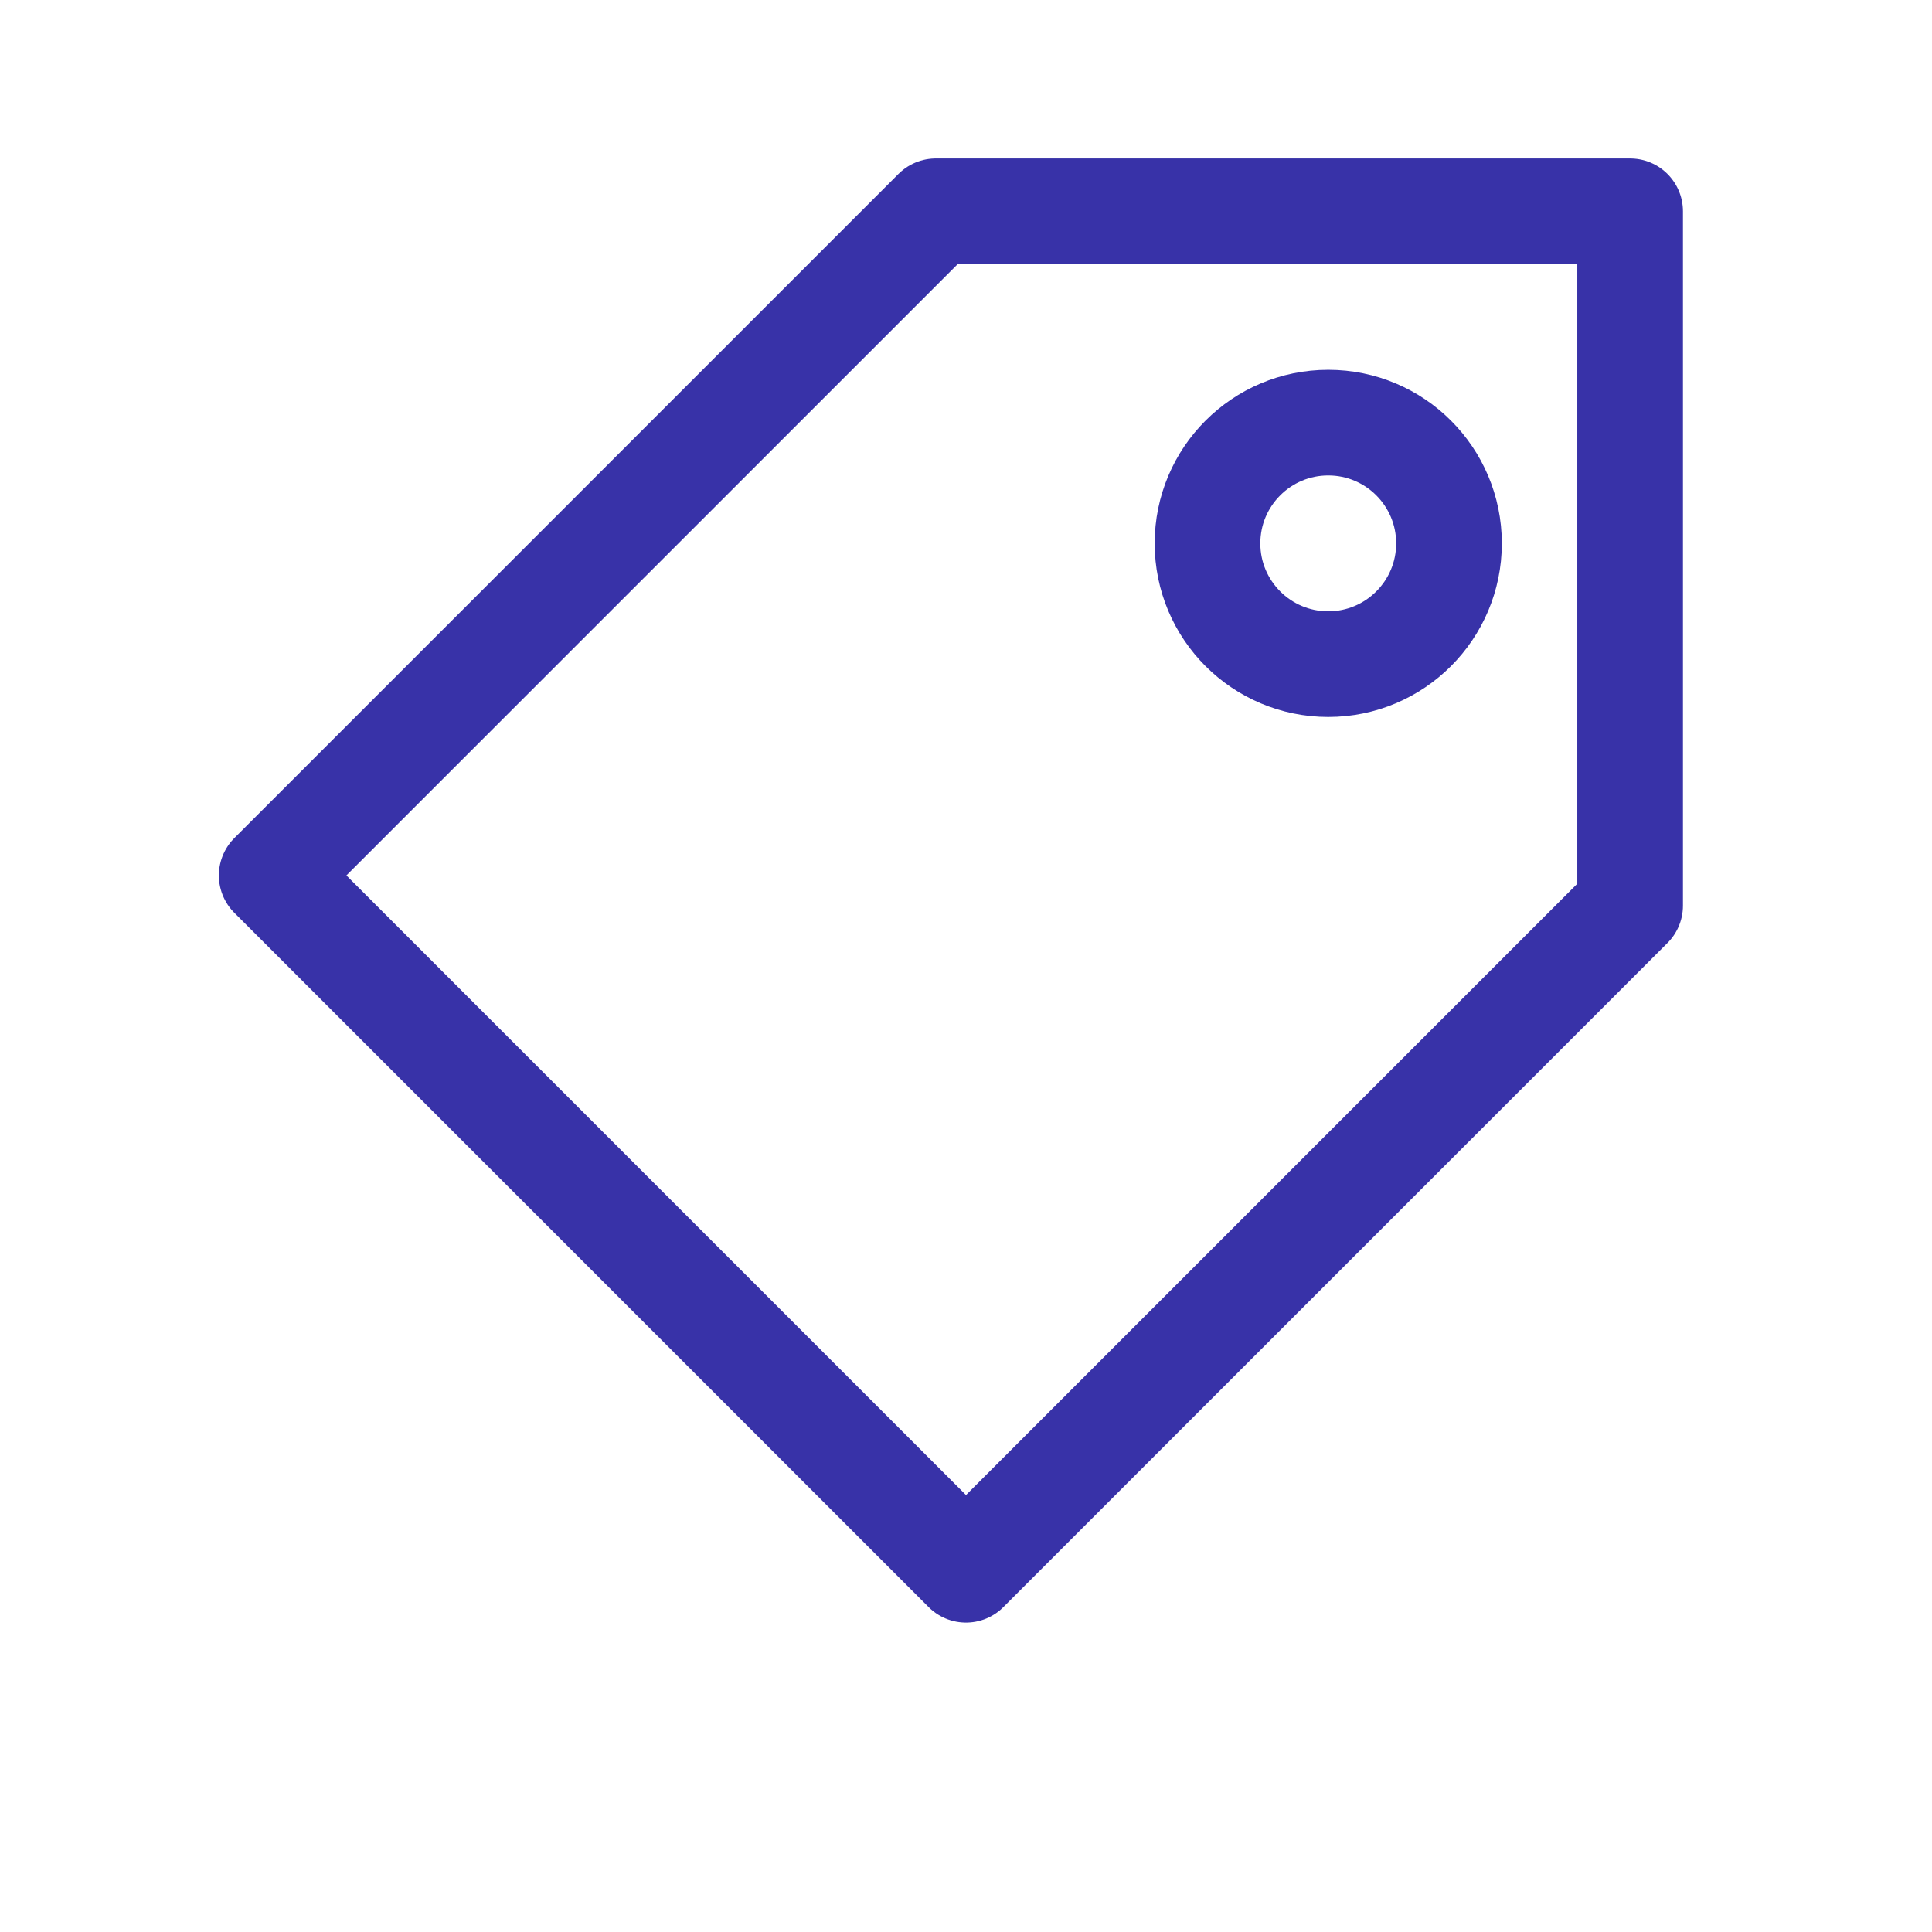
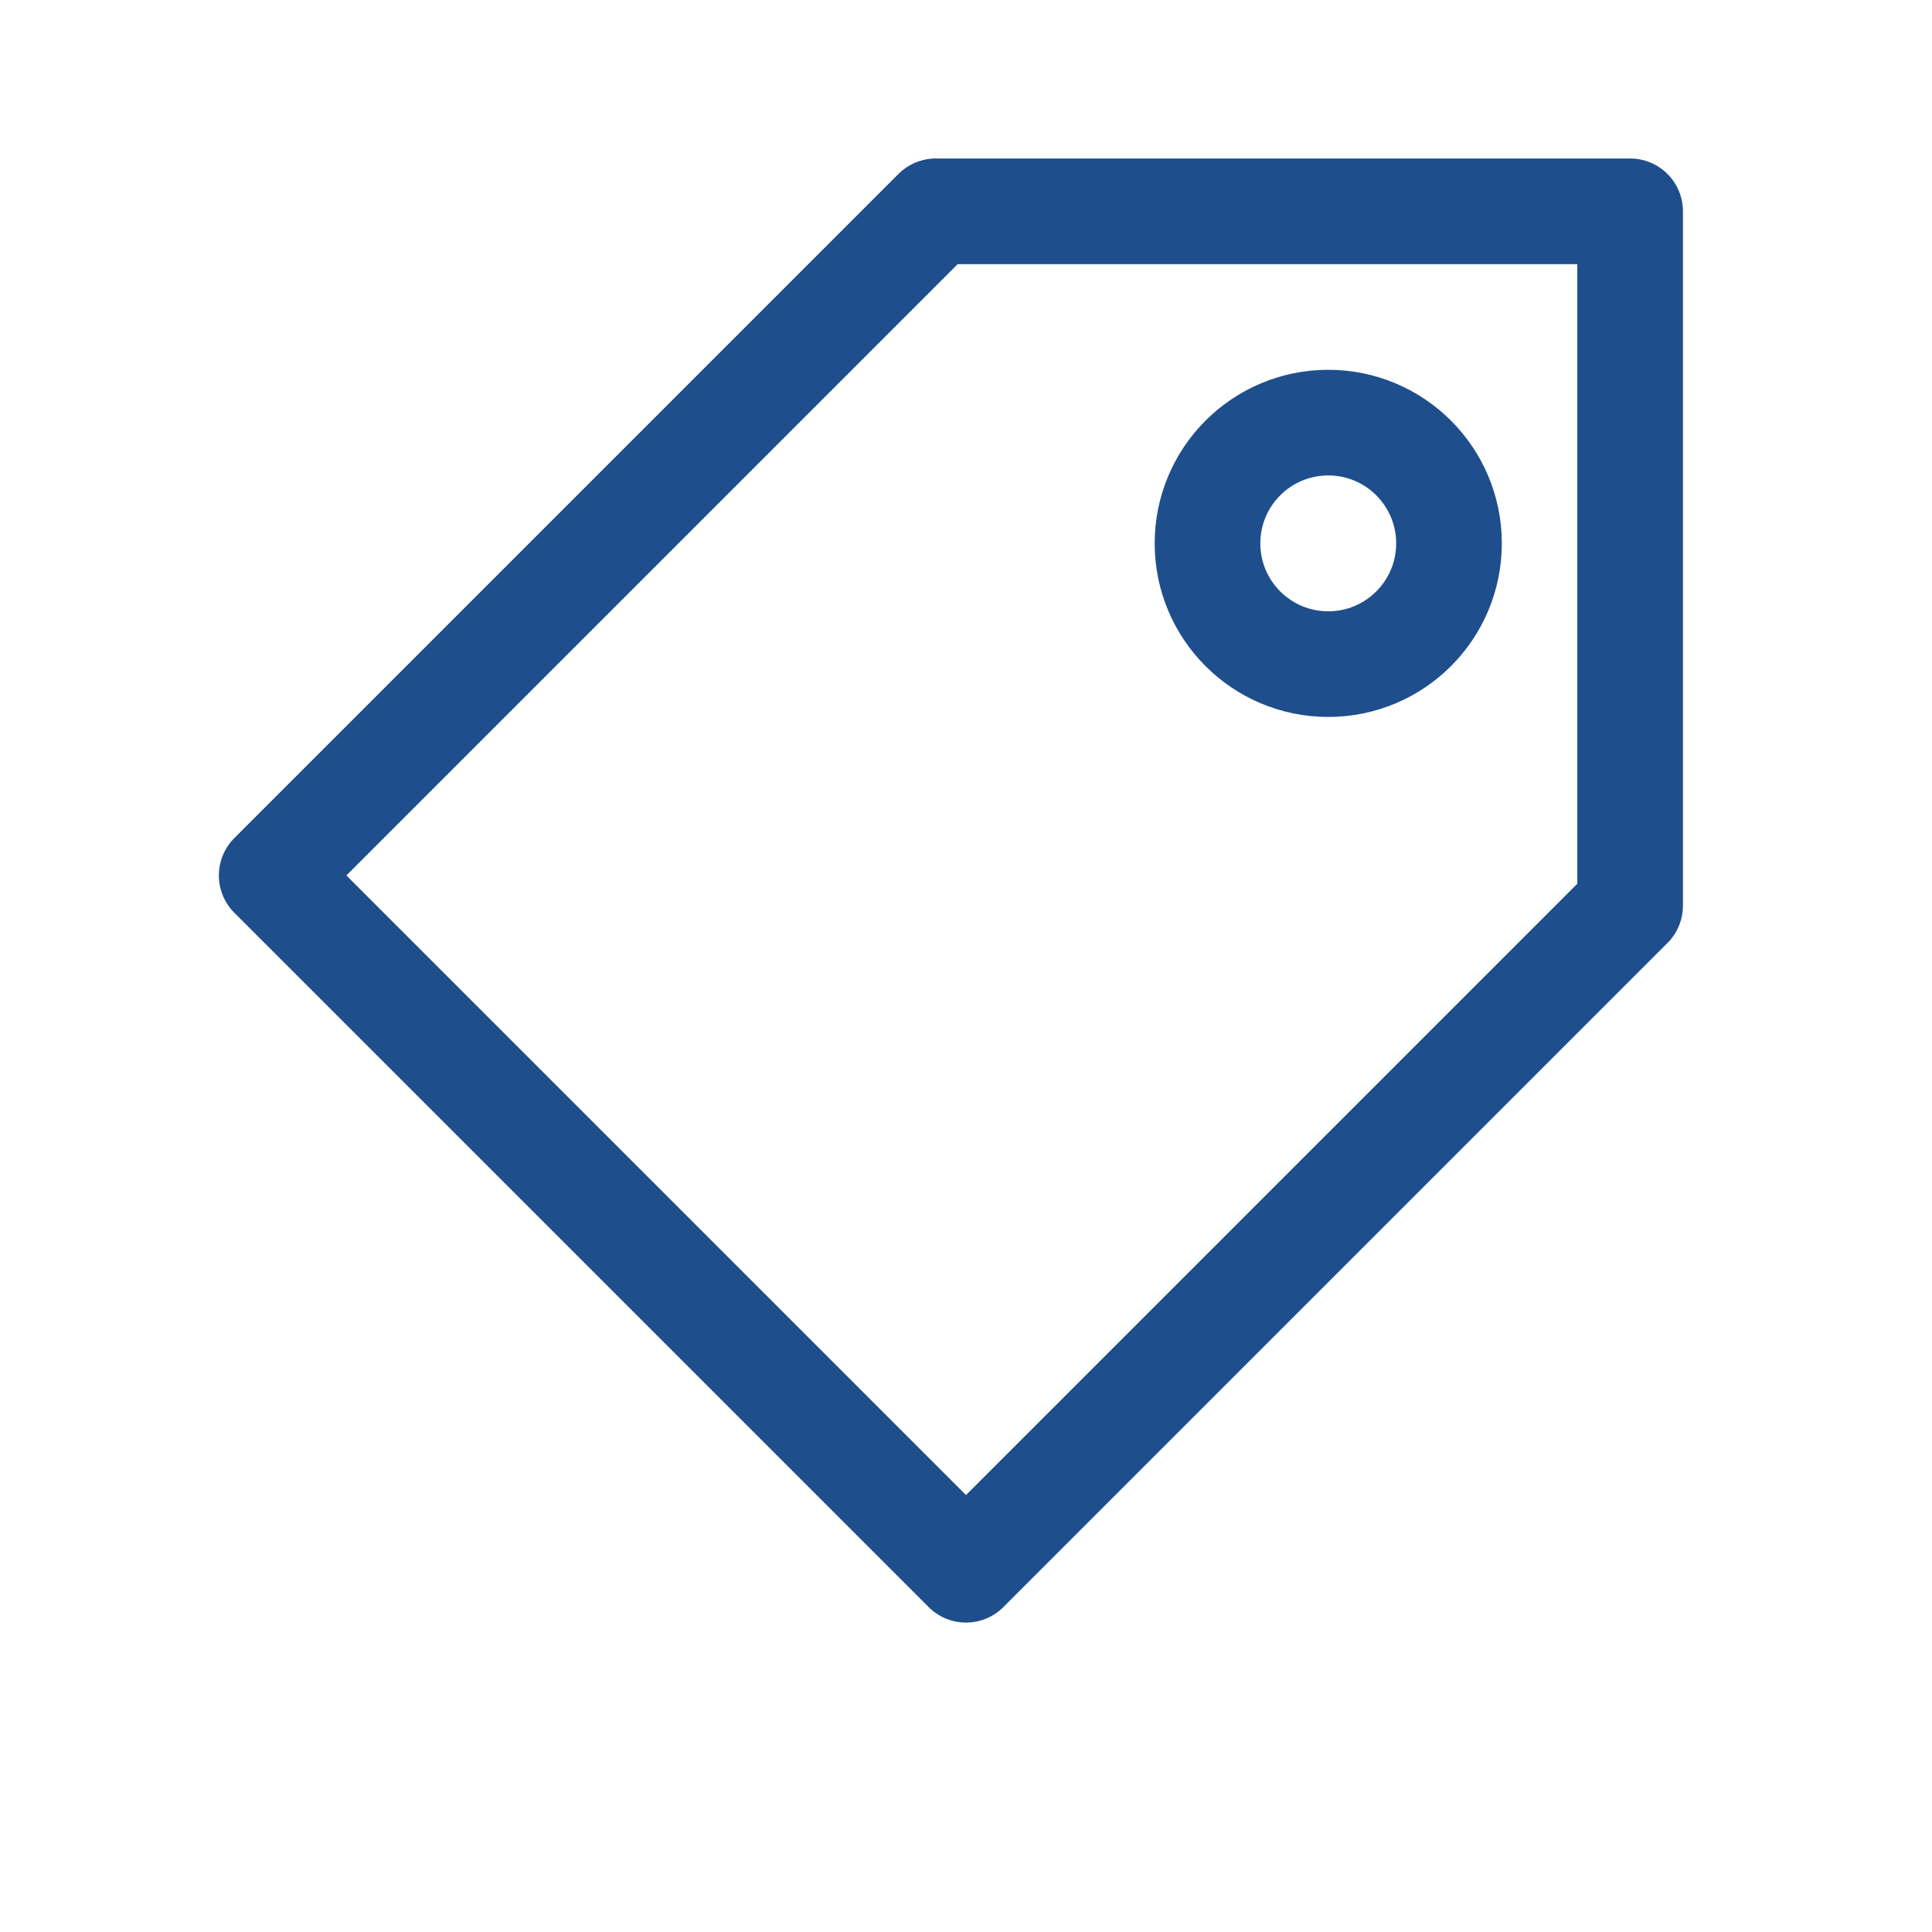
<svg xmlns="http://www.w3.org/2000/svg" viewBox="0 0 64 64">
-   <g fill="none" stroke="#3832A8" stroke-width="3.5" stroke-linecap="round" stroke-linejoin="round">
+   <g fill="none" stroke="#1E4F8C" stroke-width="3.5" stroke-linecap="round" stroke-linejoin="round">
    <path d="M9 29L31 7h23v23L32 52z" />
    <circle cx="44" cy="18" r="4" />
  </g>
</svg>
